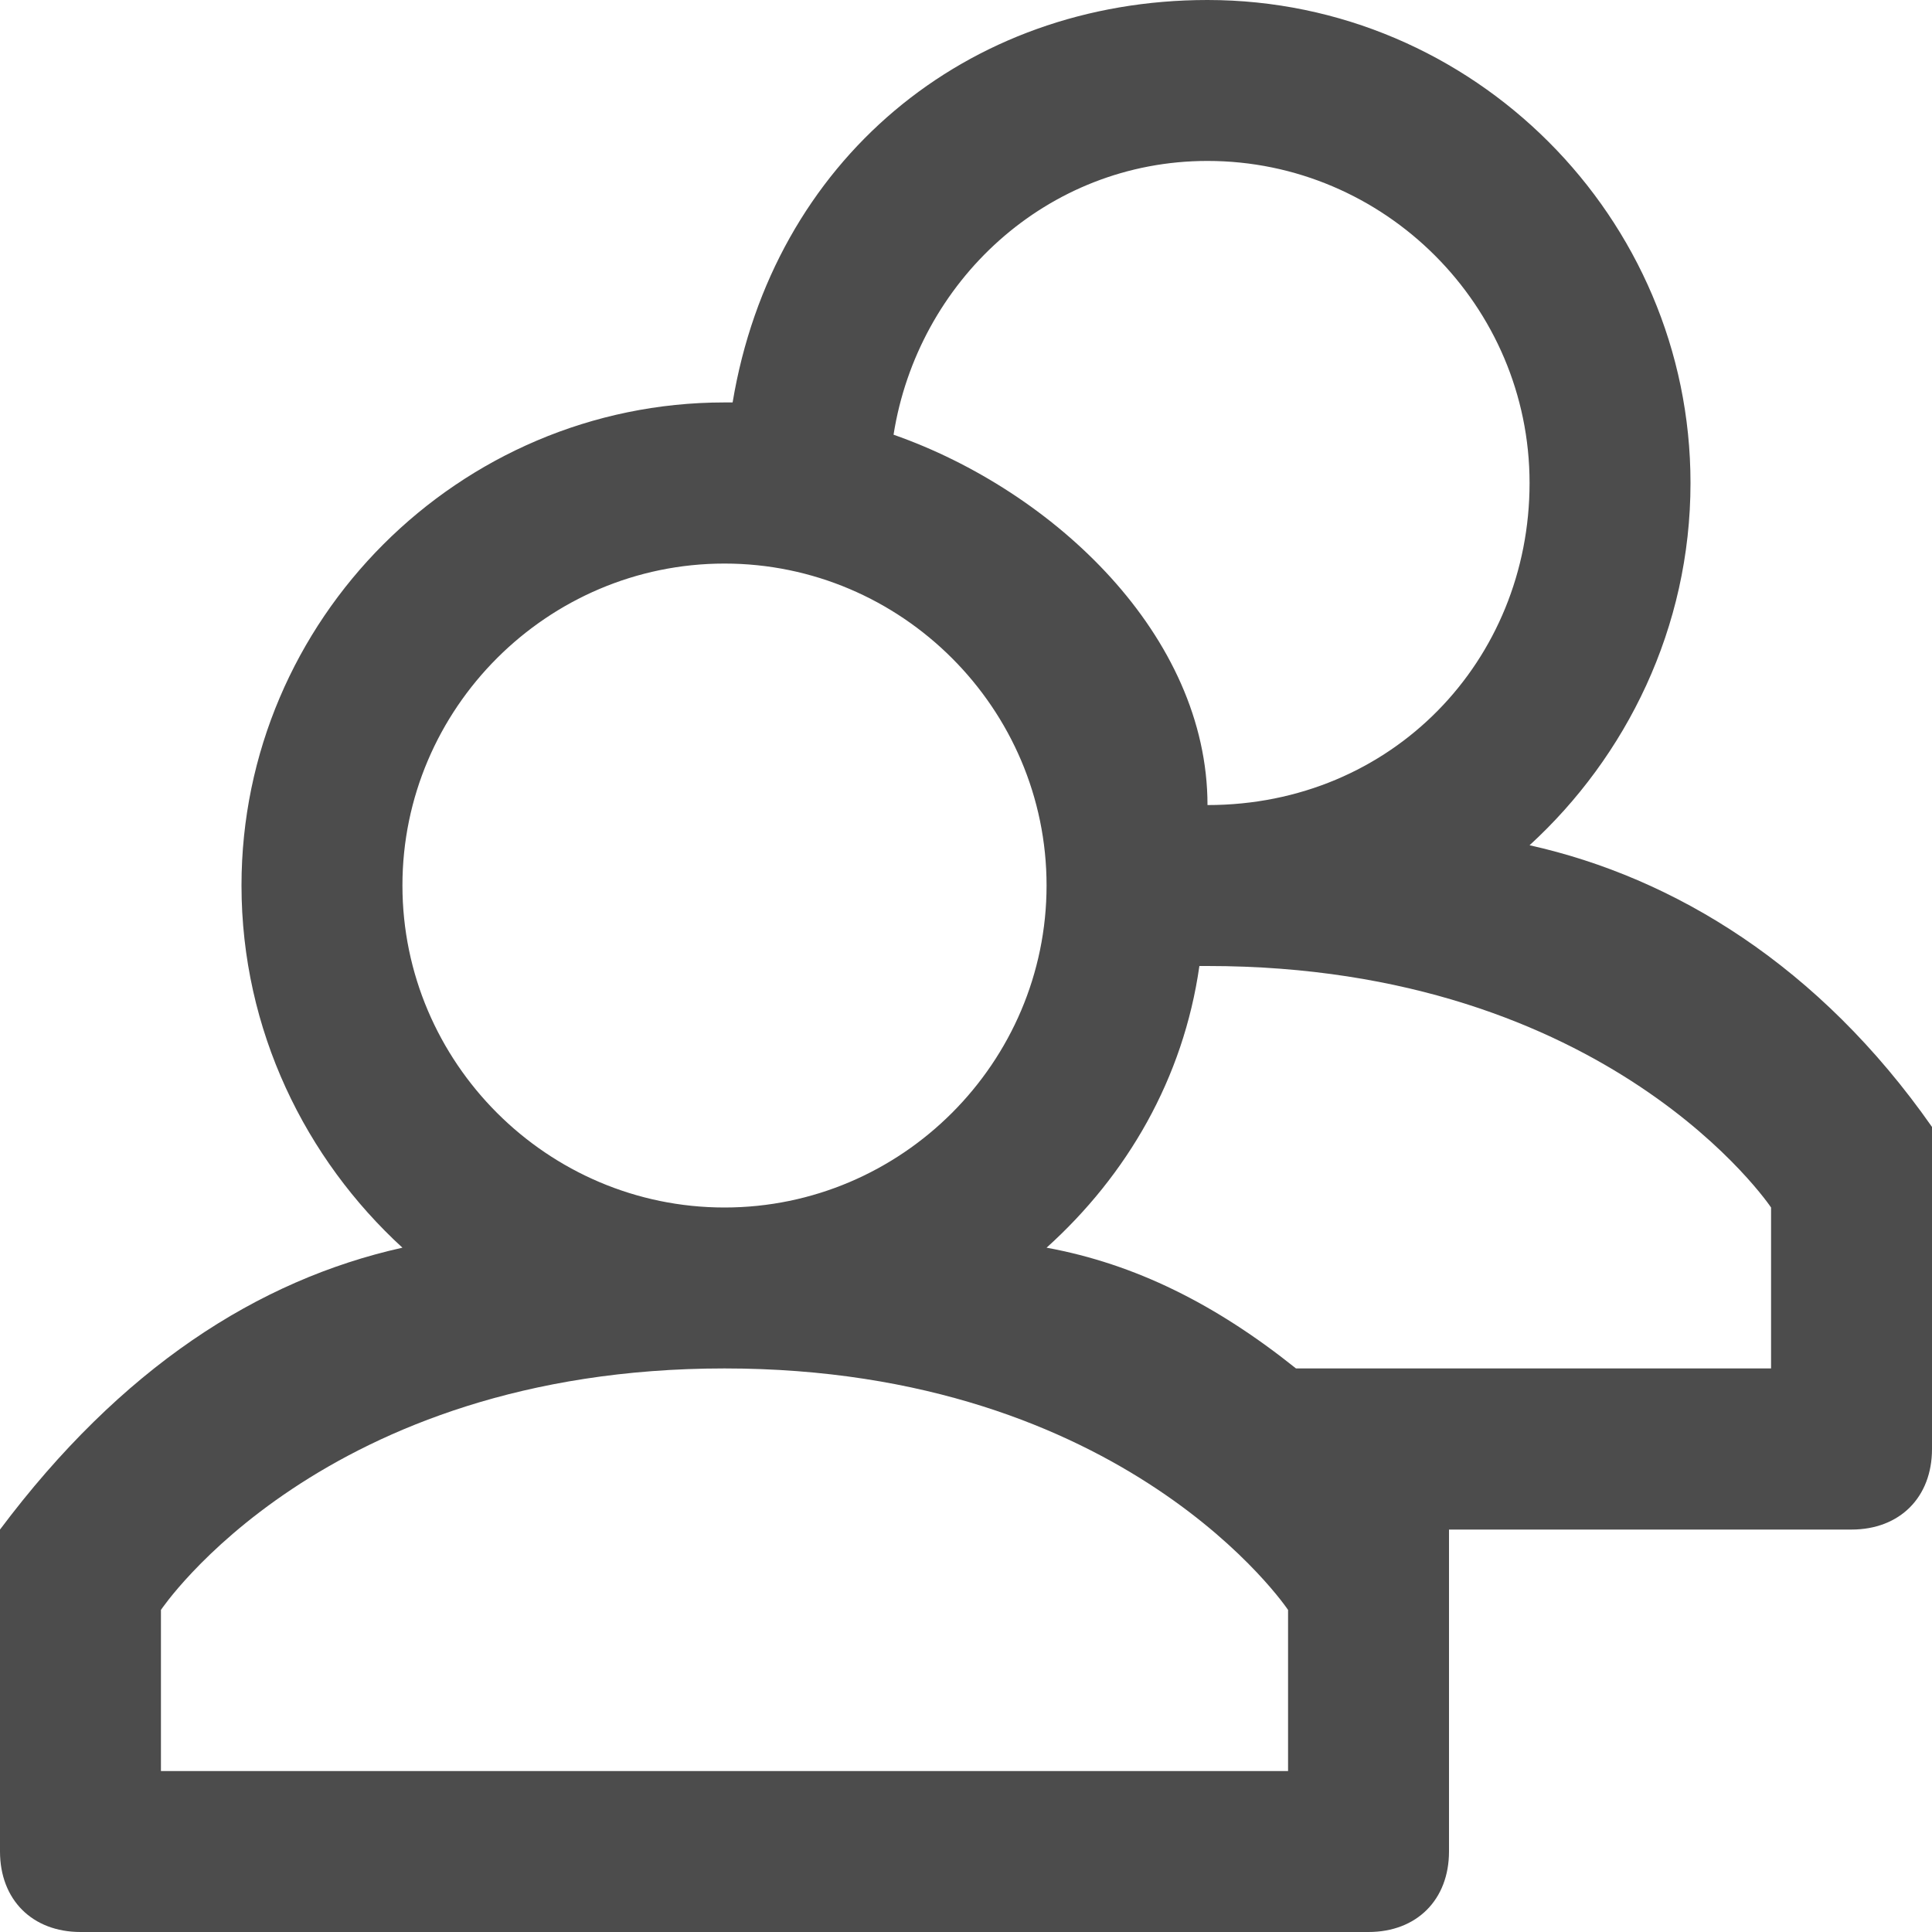
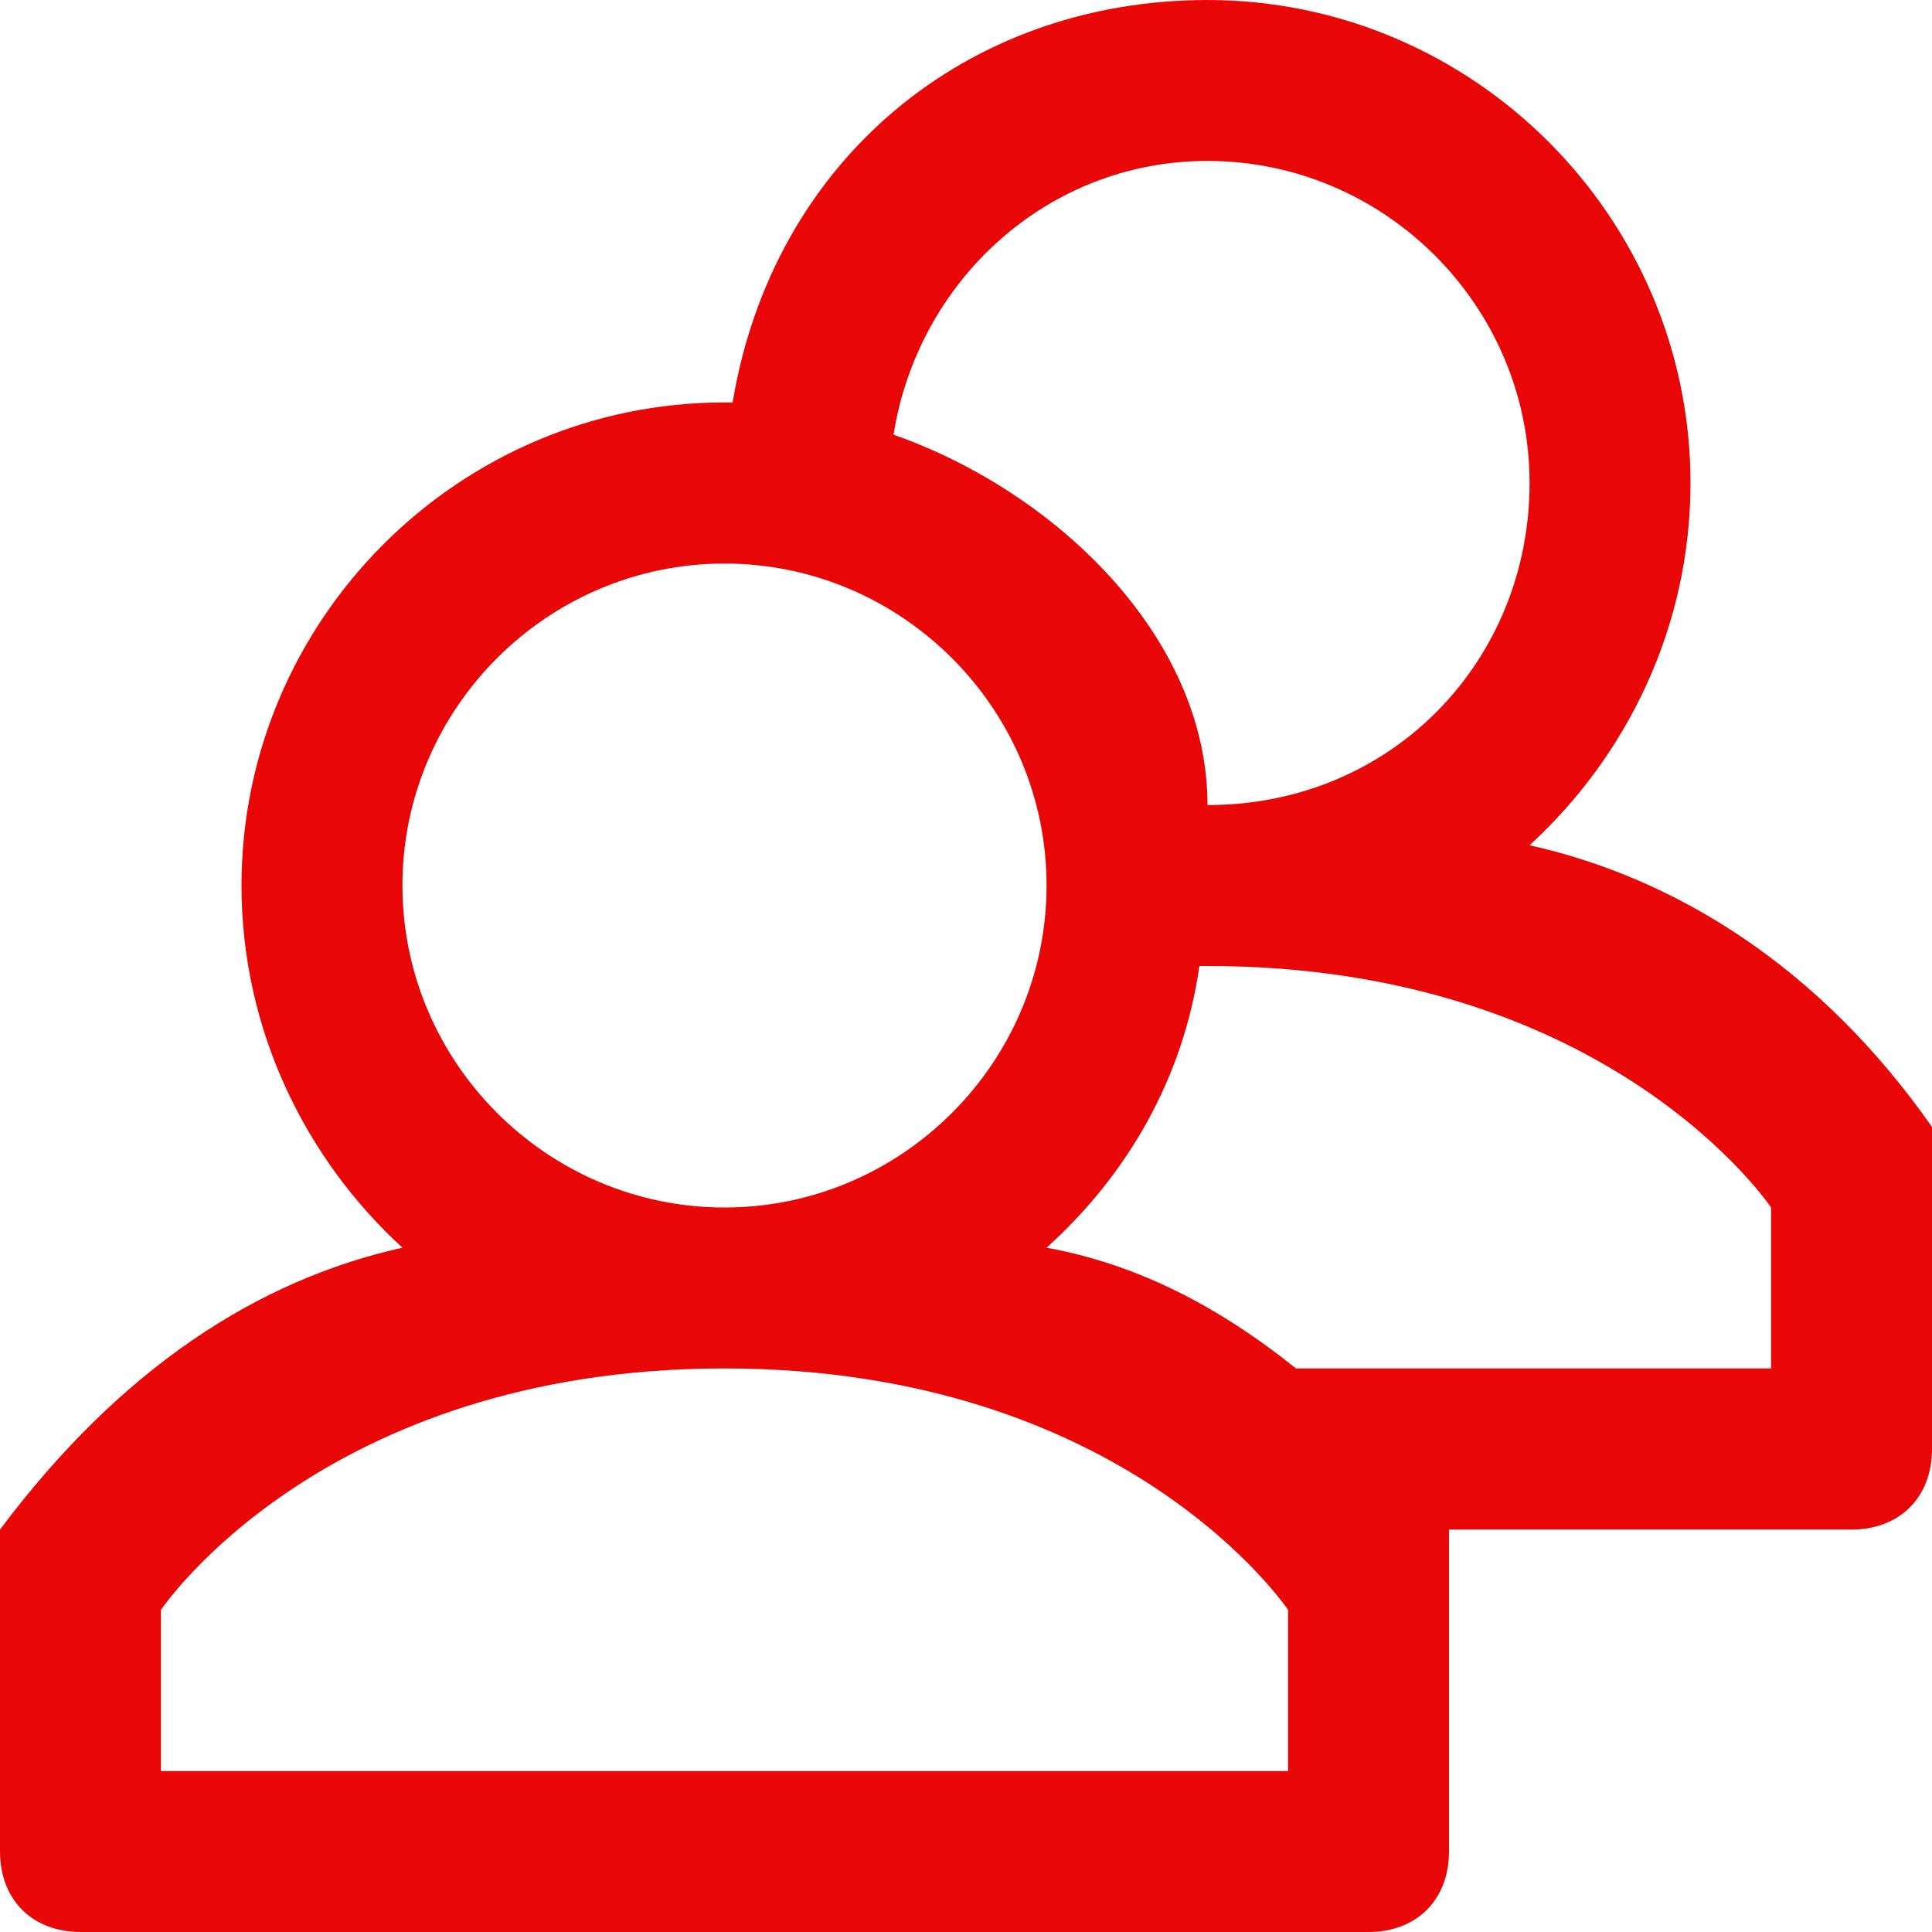
<svg xmlns="http://www.w3.org/2000/svg" width="10" height="10" viewBox="0 0 10 10" fill="none">
-   <path opacity="0.7" d="M7.917 4.375C8.417 3.917 8.75 3.25 8.75 2.5C8.75 1.125 7.625 0 6.25 0C5 0 4 0.833 3.792 2.083H3.75C2.375 2.083 1.25 3.208 1.25 4.583C1.25 5.333 1.583 6 2.083 6.458C1.333 6.625 0.625 7.083 0 7.917V9.583C0 9.833 0.167 10 0.417 10H7.083C7.333 10 7.5 9.833 7.5 9.583V7.917H9.583C9.833 7.917 10 7.75 10 7.5V5.833C9.417 5 8.667 4.542 7.917 4.375ZM6.25 0.833C7.167 0.833 7.917 1.583 7.917 2.5C7.917 3.417 7.208 4.167 6.25 4.167C6.25 3.292 5.458 2.542 4.625 2.25C4.75 1.458 5.417 0.833 6.25 0.833ZM2.083 4.583C2.083 3.667 2.833 2.917 3.75 2.917C4.667 2.917 5.417 3.667 5.417 4.583C5.417 5.5 4.667 6.25 3.75 6.25C2.833 6.25 2.083 5.5 2.083 4.583ZM6.667 9.167H0.833V8.333C0.833 8.333 1.667 7.083 3.75 7.083C5.833 7.083 6.667 8.333 6.667 8.333V9.167ZM9.167 7.083H6.708C6.292 6.75 5.875 6.542 5.417 6.458C5.833 6.083 6.125 5.583 6.208 5H6.25C8.333 5 9.167 6.25 9.167 6.25V7.083Z" fill="black" />
+   <path d="M7.917 4.375C8.417 3.917 8.75 3.25 8.75 2.5C8.75 1.125 7.625 0 6.25 0C5 0 4 0.833 3.792 2.083H3.75C2.375 2.083 1.25 3.208 1.25 4.583C1.25 5.333 1.583 6 2.083 6.458C1.333 6.625 0.625 7.083 0 7.917V9.583C0 9.833 0.167 10 0.417 10H7.083C7.333 10 7.5 9.833 7.5 9.583V7.917H9.583C9.833 7.917 10 7.75 10 7.5V5.833C9.417 5 8.667 4.542 7.917 4.375ZM6.25 0.833C7.167 0.833 7.917 1.583 7.917 2.5C7.917 3.417 7.208 4.167 6.25 4.167C6.25 3.292 5.458 2.542 4.625 2.25C4.75 1.458 5.417 0.833 6.25 0.833ZM2.083 4.583C2.083 3.667 2.833 2.917 3.75 2.917C4.667 2.917 5.417 3.667 5.417 4.583C5.417 5.5 4.667 6.25 3.75 6.25C2.833 6.25 2.083 5.5 2.083 4.583ZM6.667 9.167H0.833V8.333C0.833 8.333 1.667 7.083 3.75 7.083C5.833 7.083 6.667 8.333 6.667 8.333V9.167ZM9.167 7.083H6.708C6.292 6.75 5.875 6.542 5.417 6.458C5.833 6.083 6.125 5.583 6.208 5H6.25C8.333 5 9.167 6.25 9.167 6.25V7.083Z" fill="#E80606" />
</svg>
